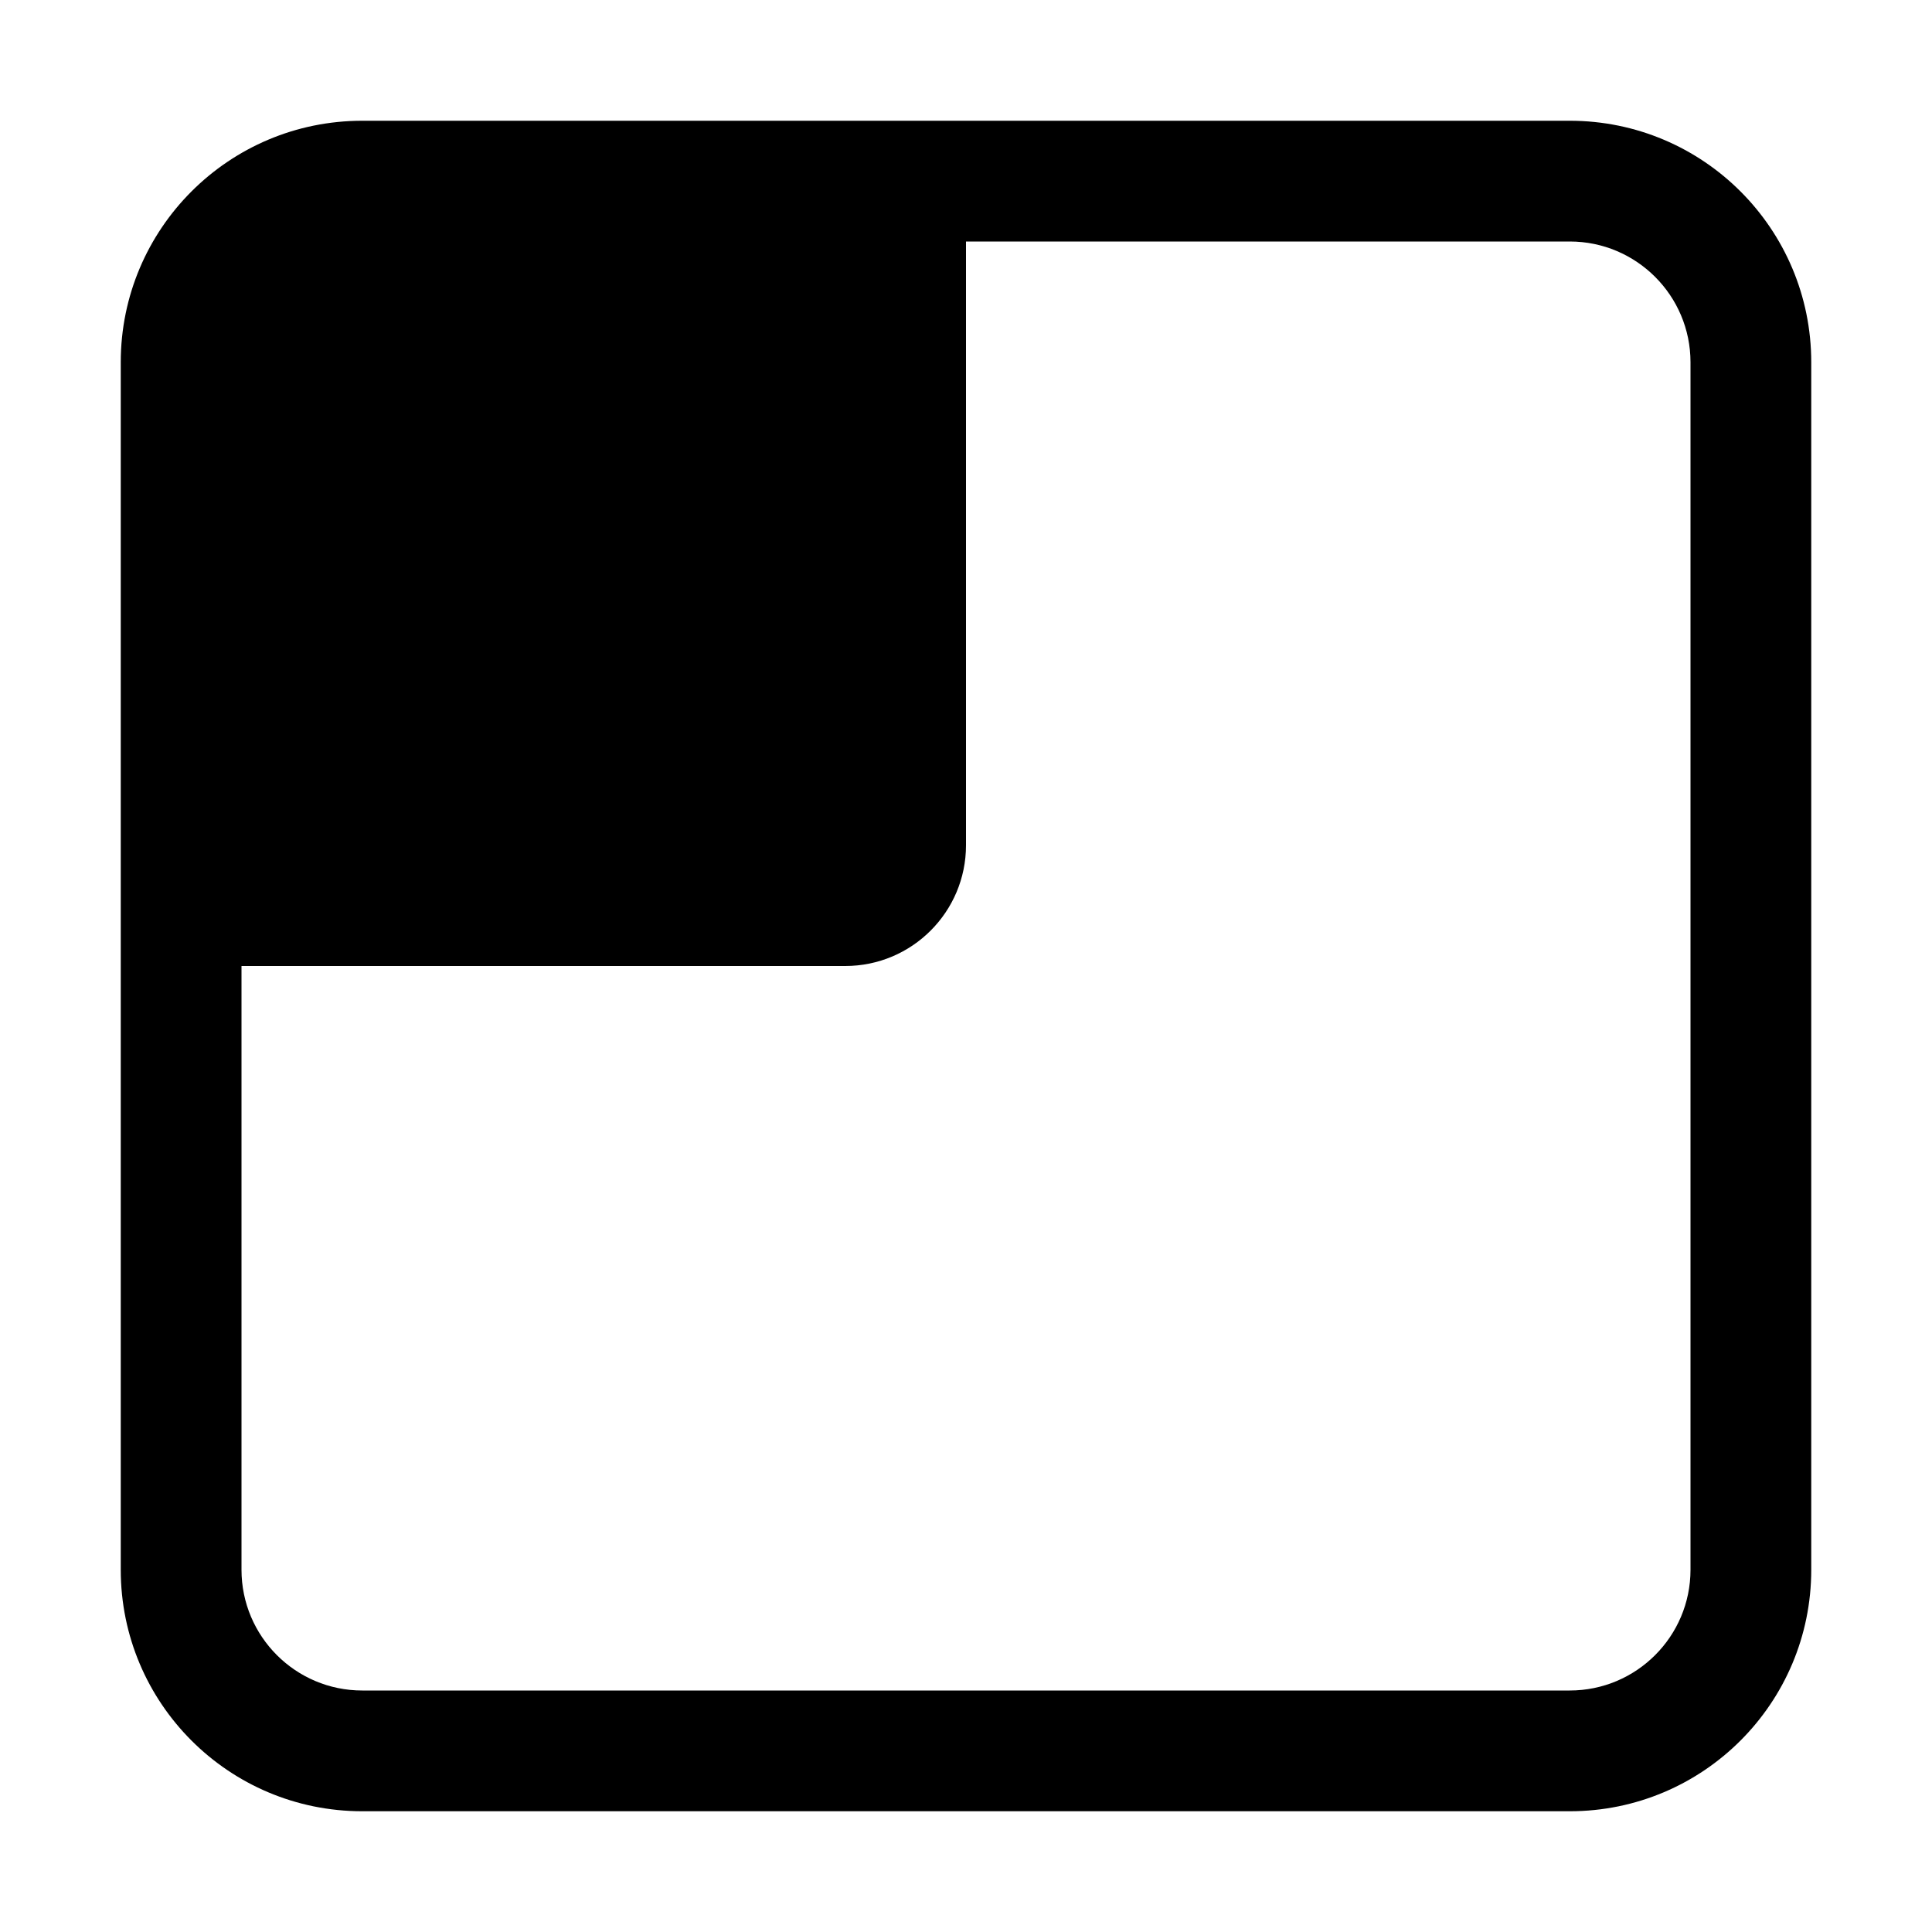
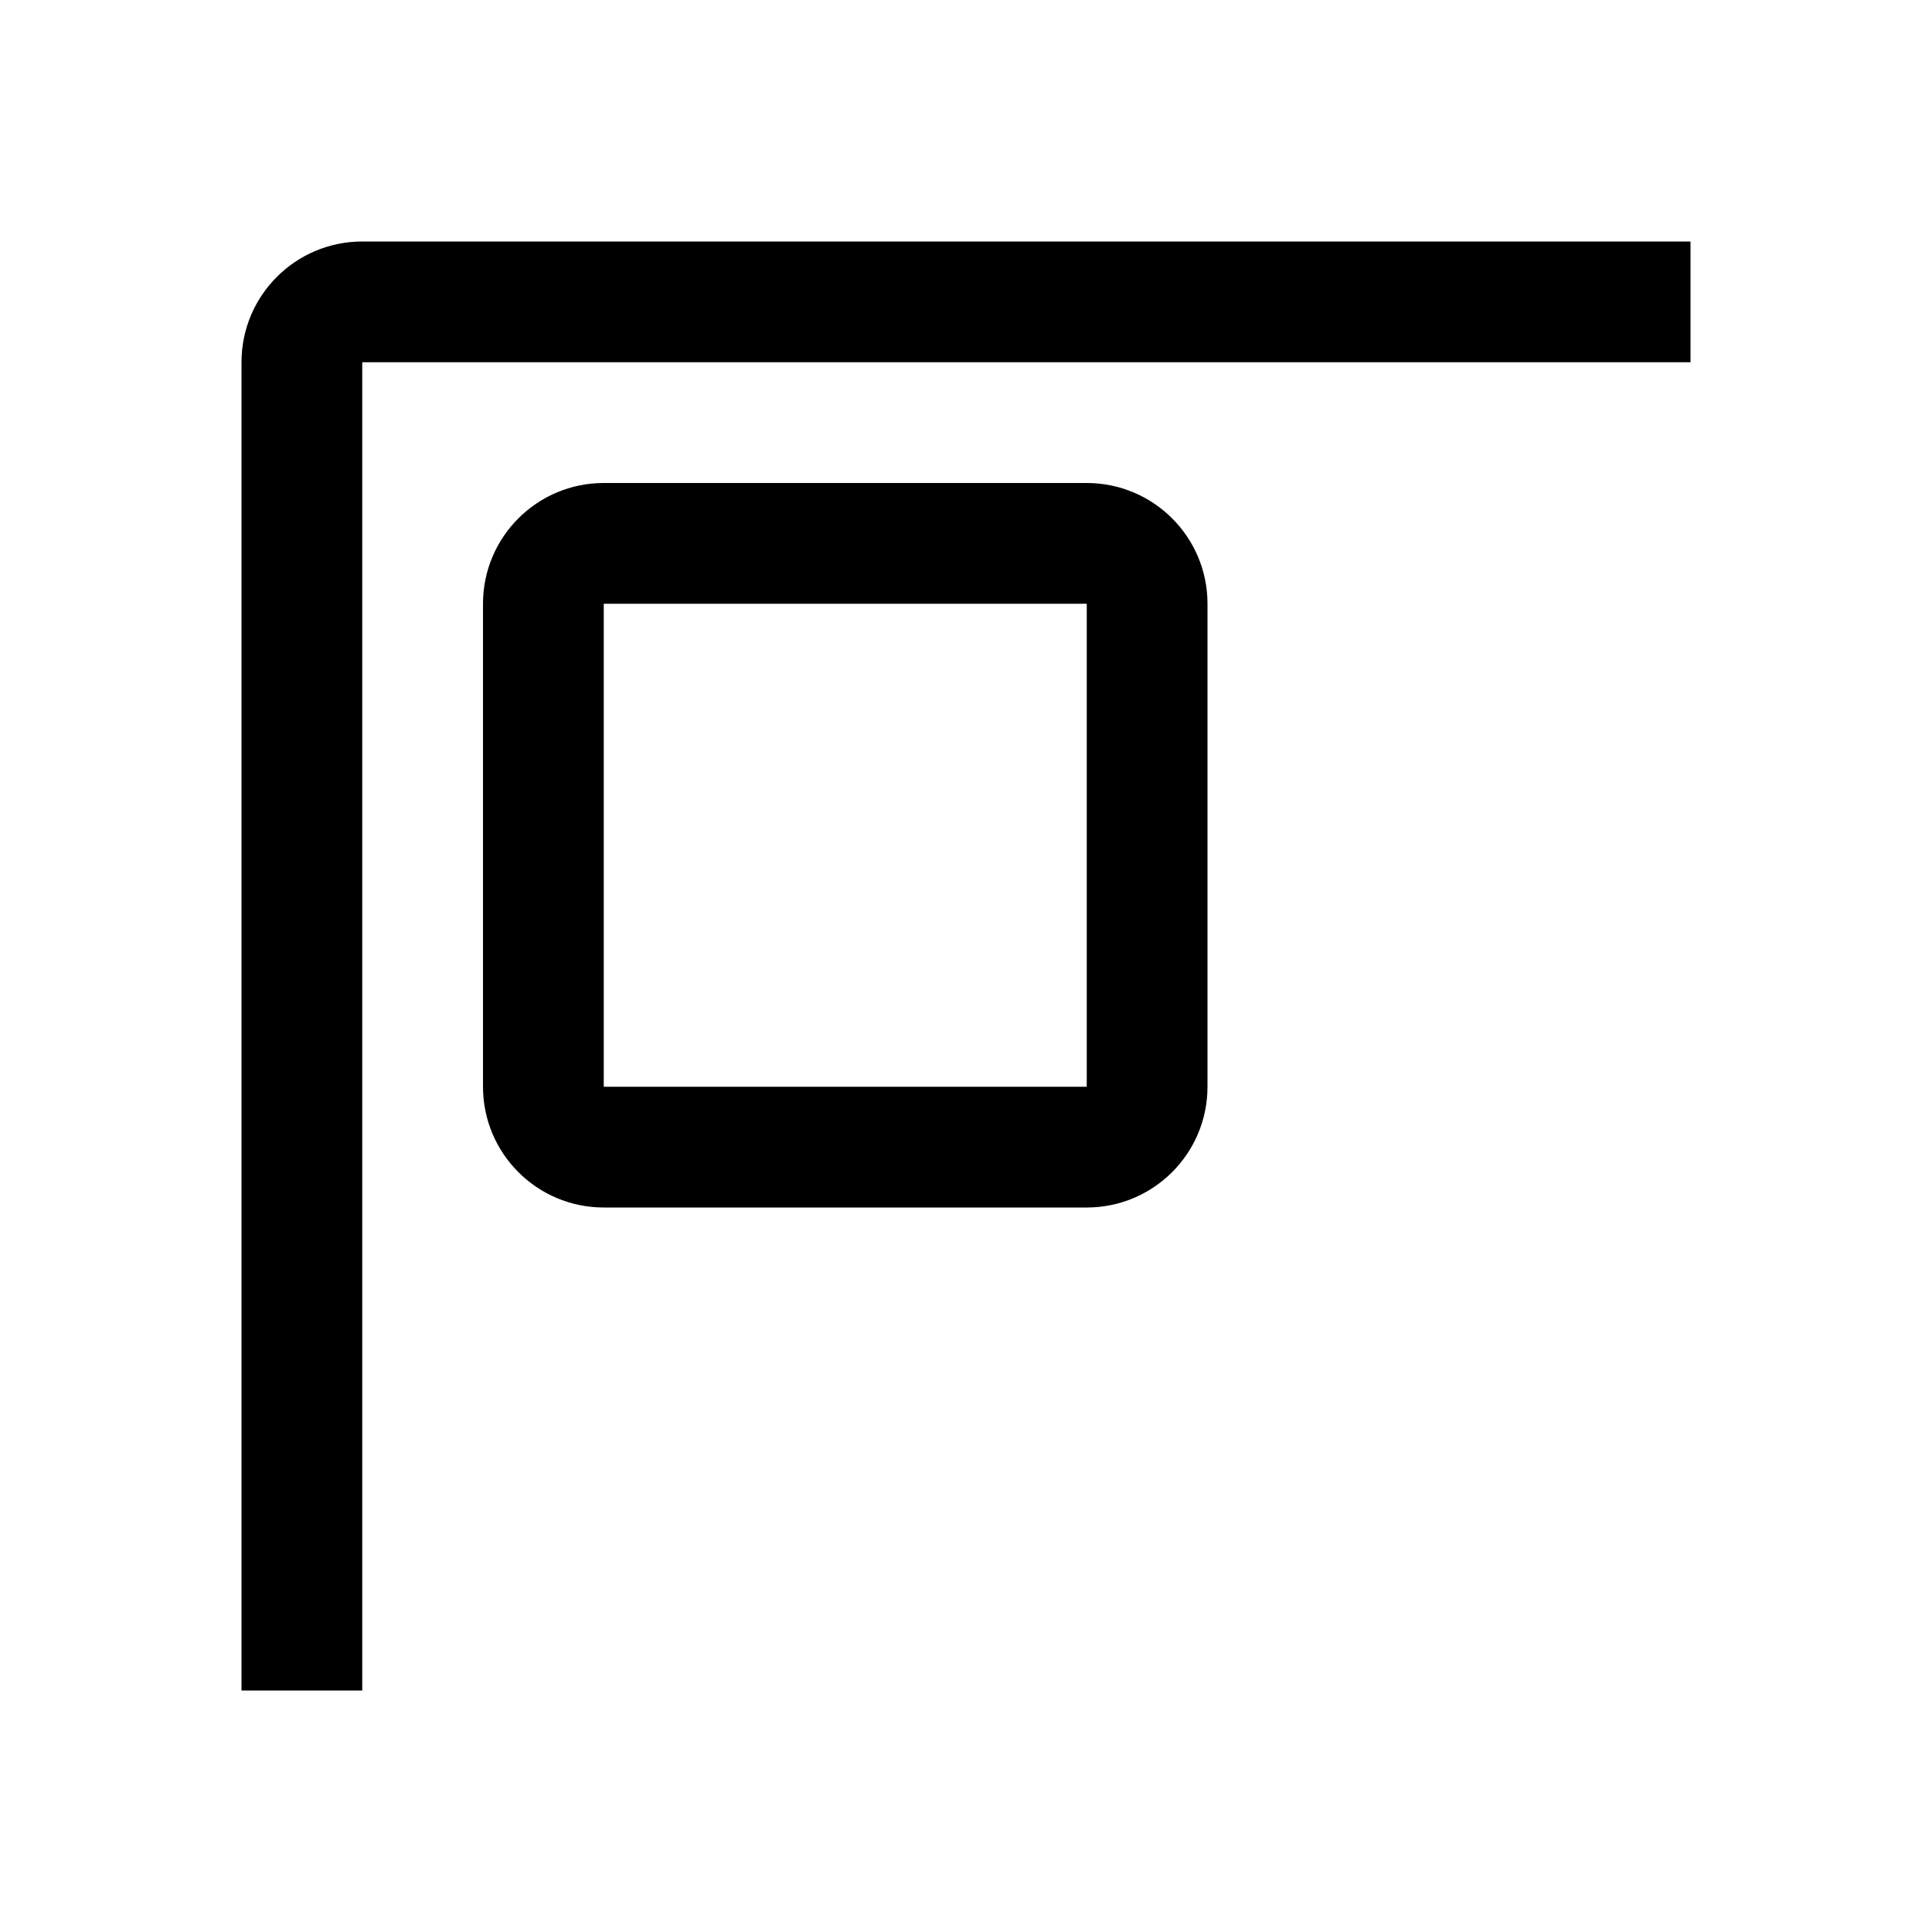
<svg xmlns="http://www.w3.org/2000/svg" width="16" height="16" viewBox="0 0 16 16">
-   <path d="M3,2 L8,2 L8,7 C8,7.552 7.552,8 7,8 L2,8 L2,3 C2,2.448 2.448,2 3,2 Z M3,1 L13,1 C14.105,1 15,1.895 15,3 L15,13 C15,14.105 14.105,15 13,15 L3,15 C1.895,15 1,14.105 1,13 L1,3 C1,1.895 1.895,1 3,1 Z M3,2 C2.448,2 2,2.448 2,3 L2,13 C2,13.552 2.448,14 3,14 L13,14 C13.552,14 14,13.552 14,13 L14,3 C14,2.448 13.552,2 13,2 L3,2 Z" />
+   <path d="M3 3v11H2V3a1 1 0 0 1 1-1h11v1H3Zm6 6V5H5v4h4ZM4 5a1 1 0 0 1 1-1h4a1 1 0 0 1 1 1v4a1 1 0 0 1-1 1H5a1 1 0 0 1-1-1V5Z" />
</svg>
